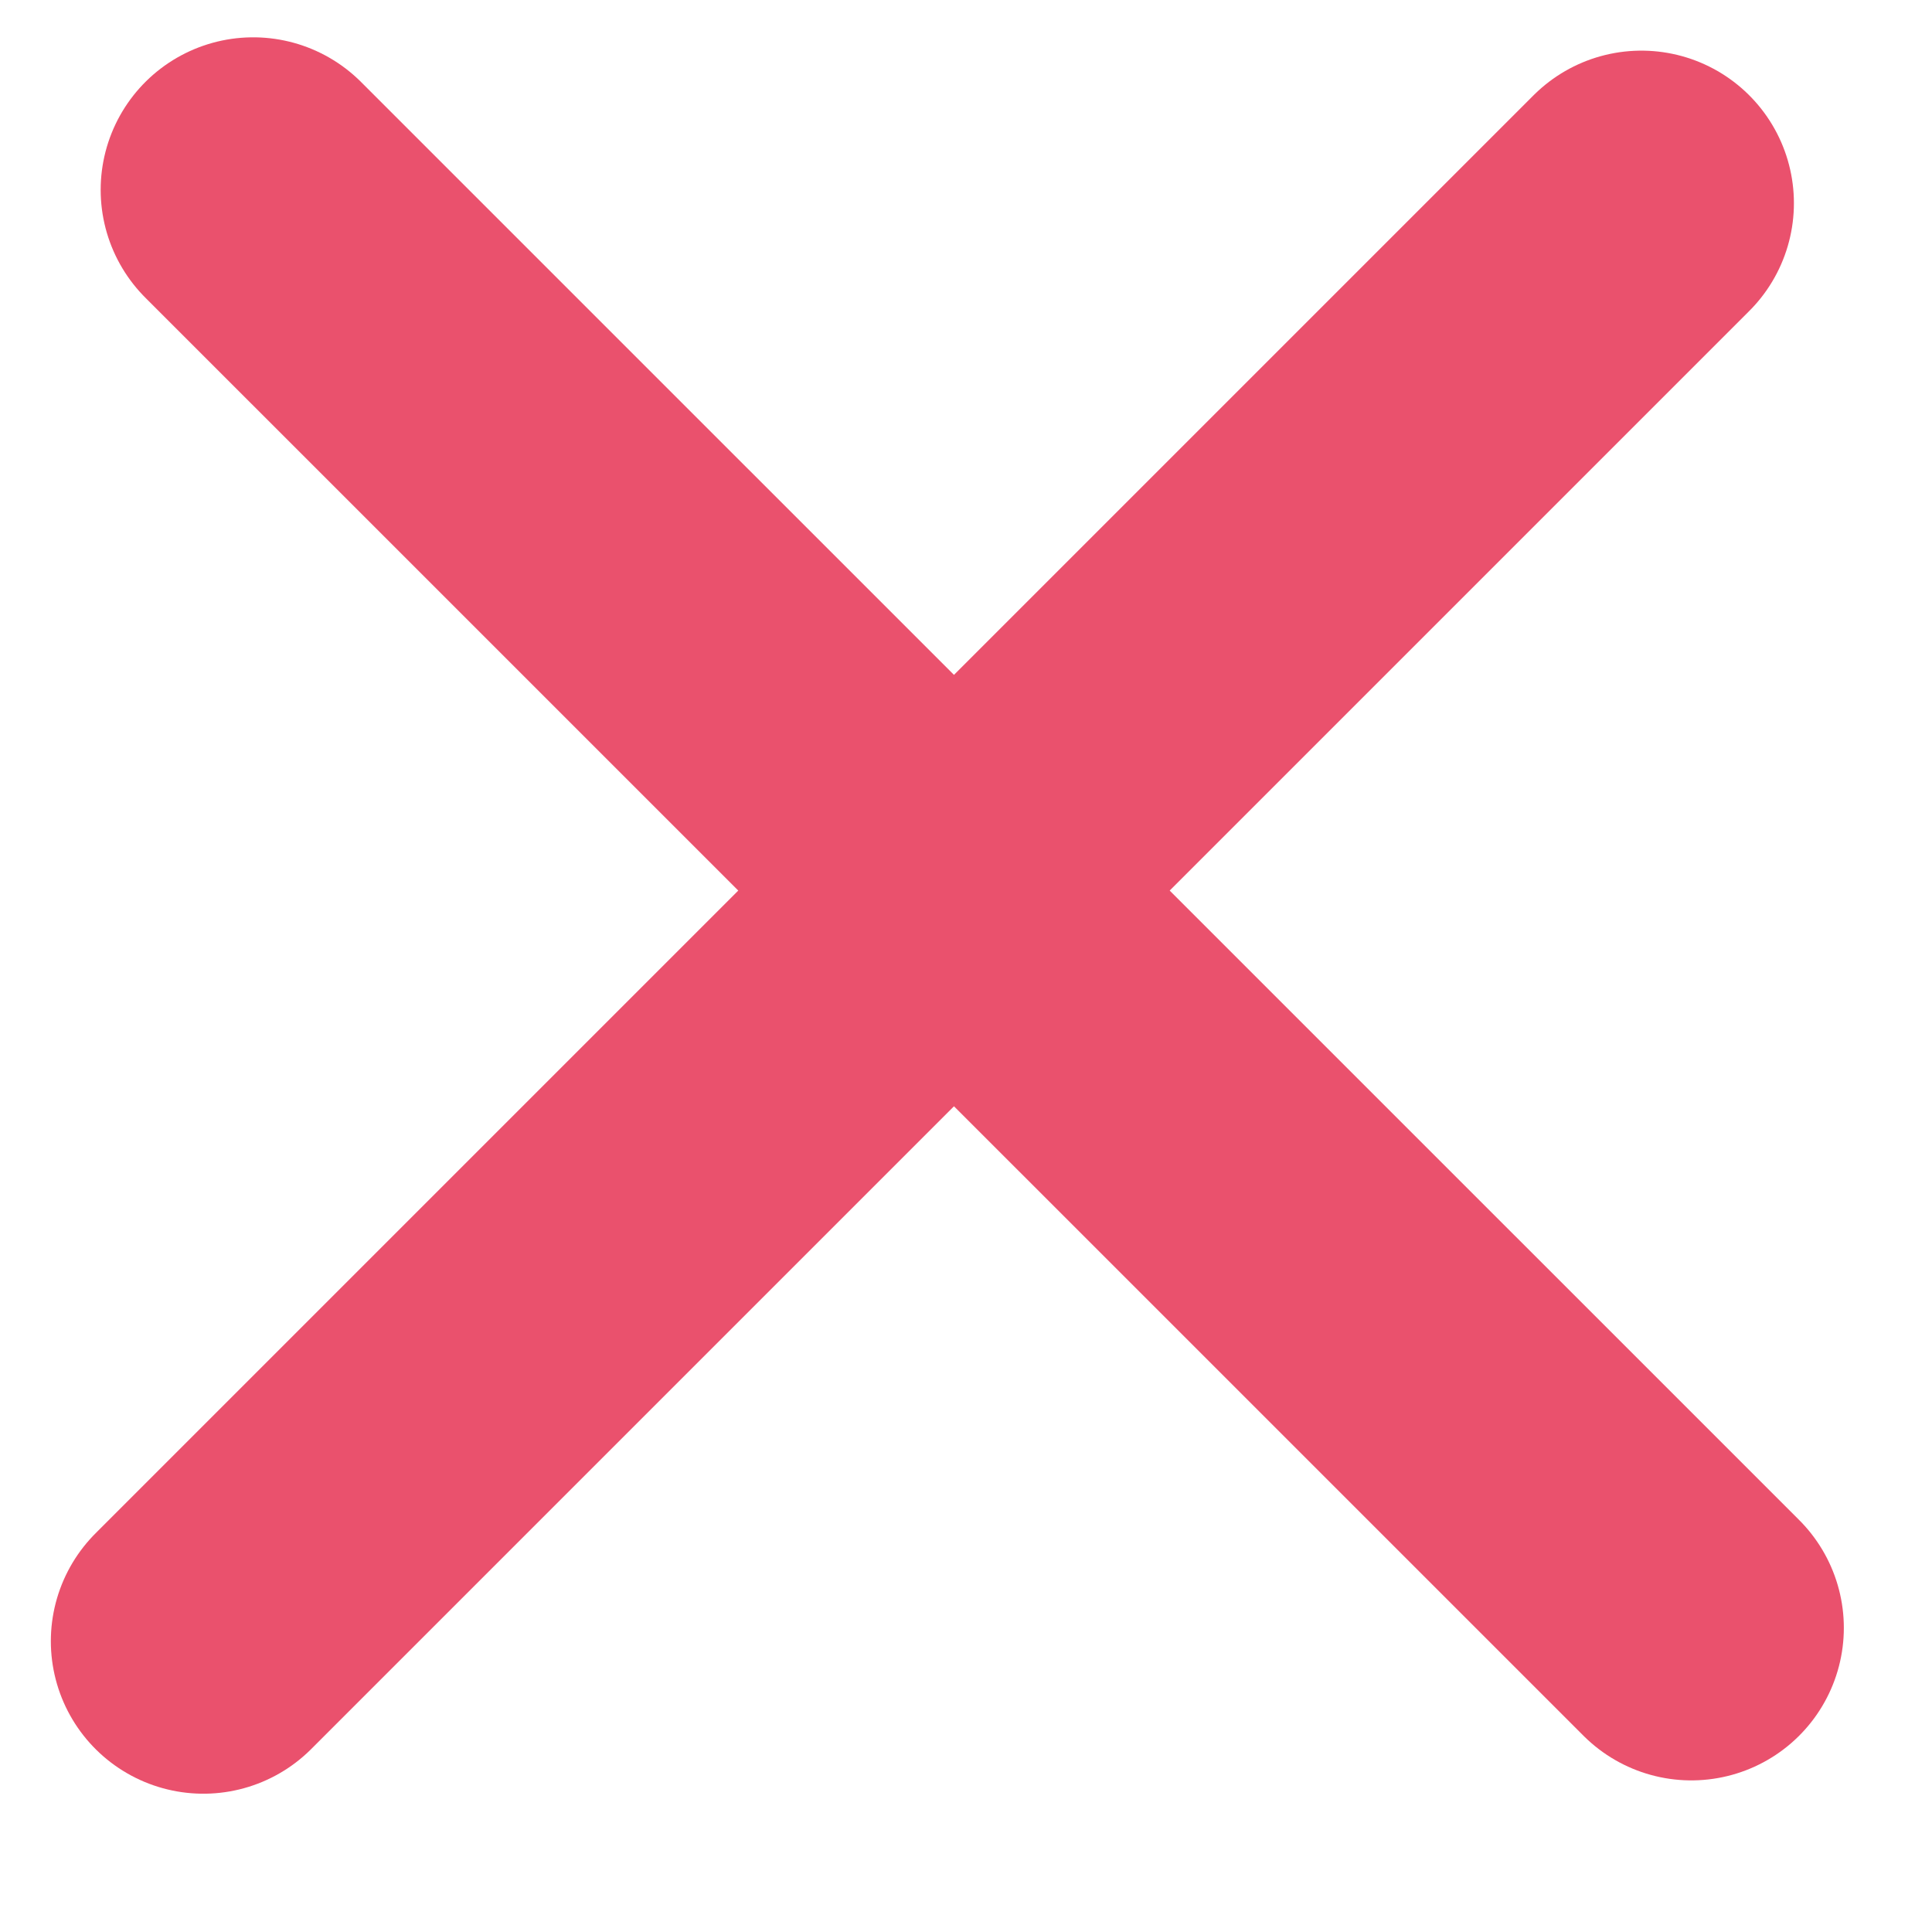
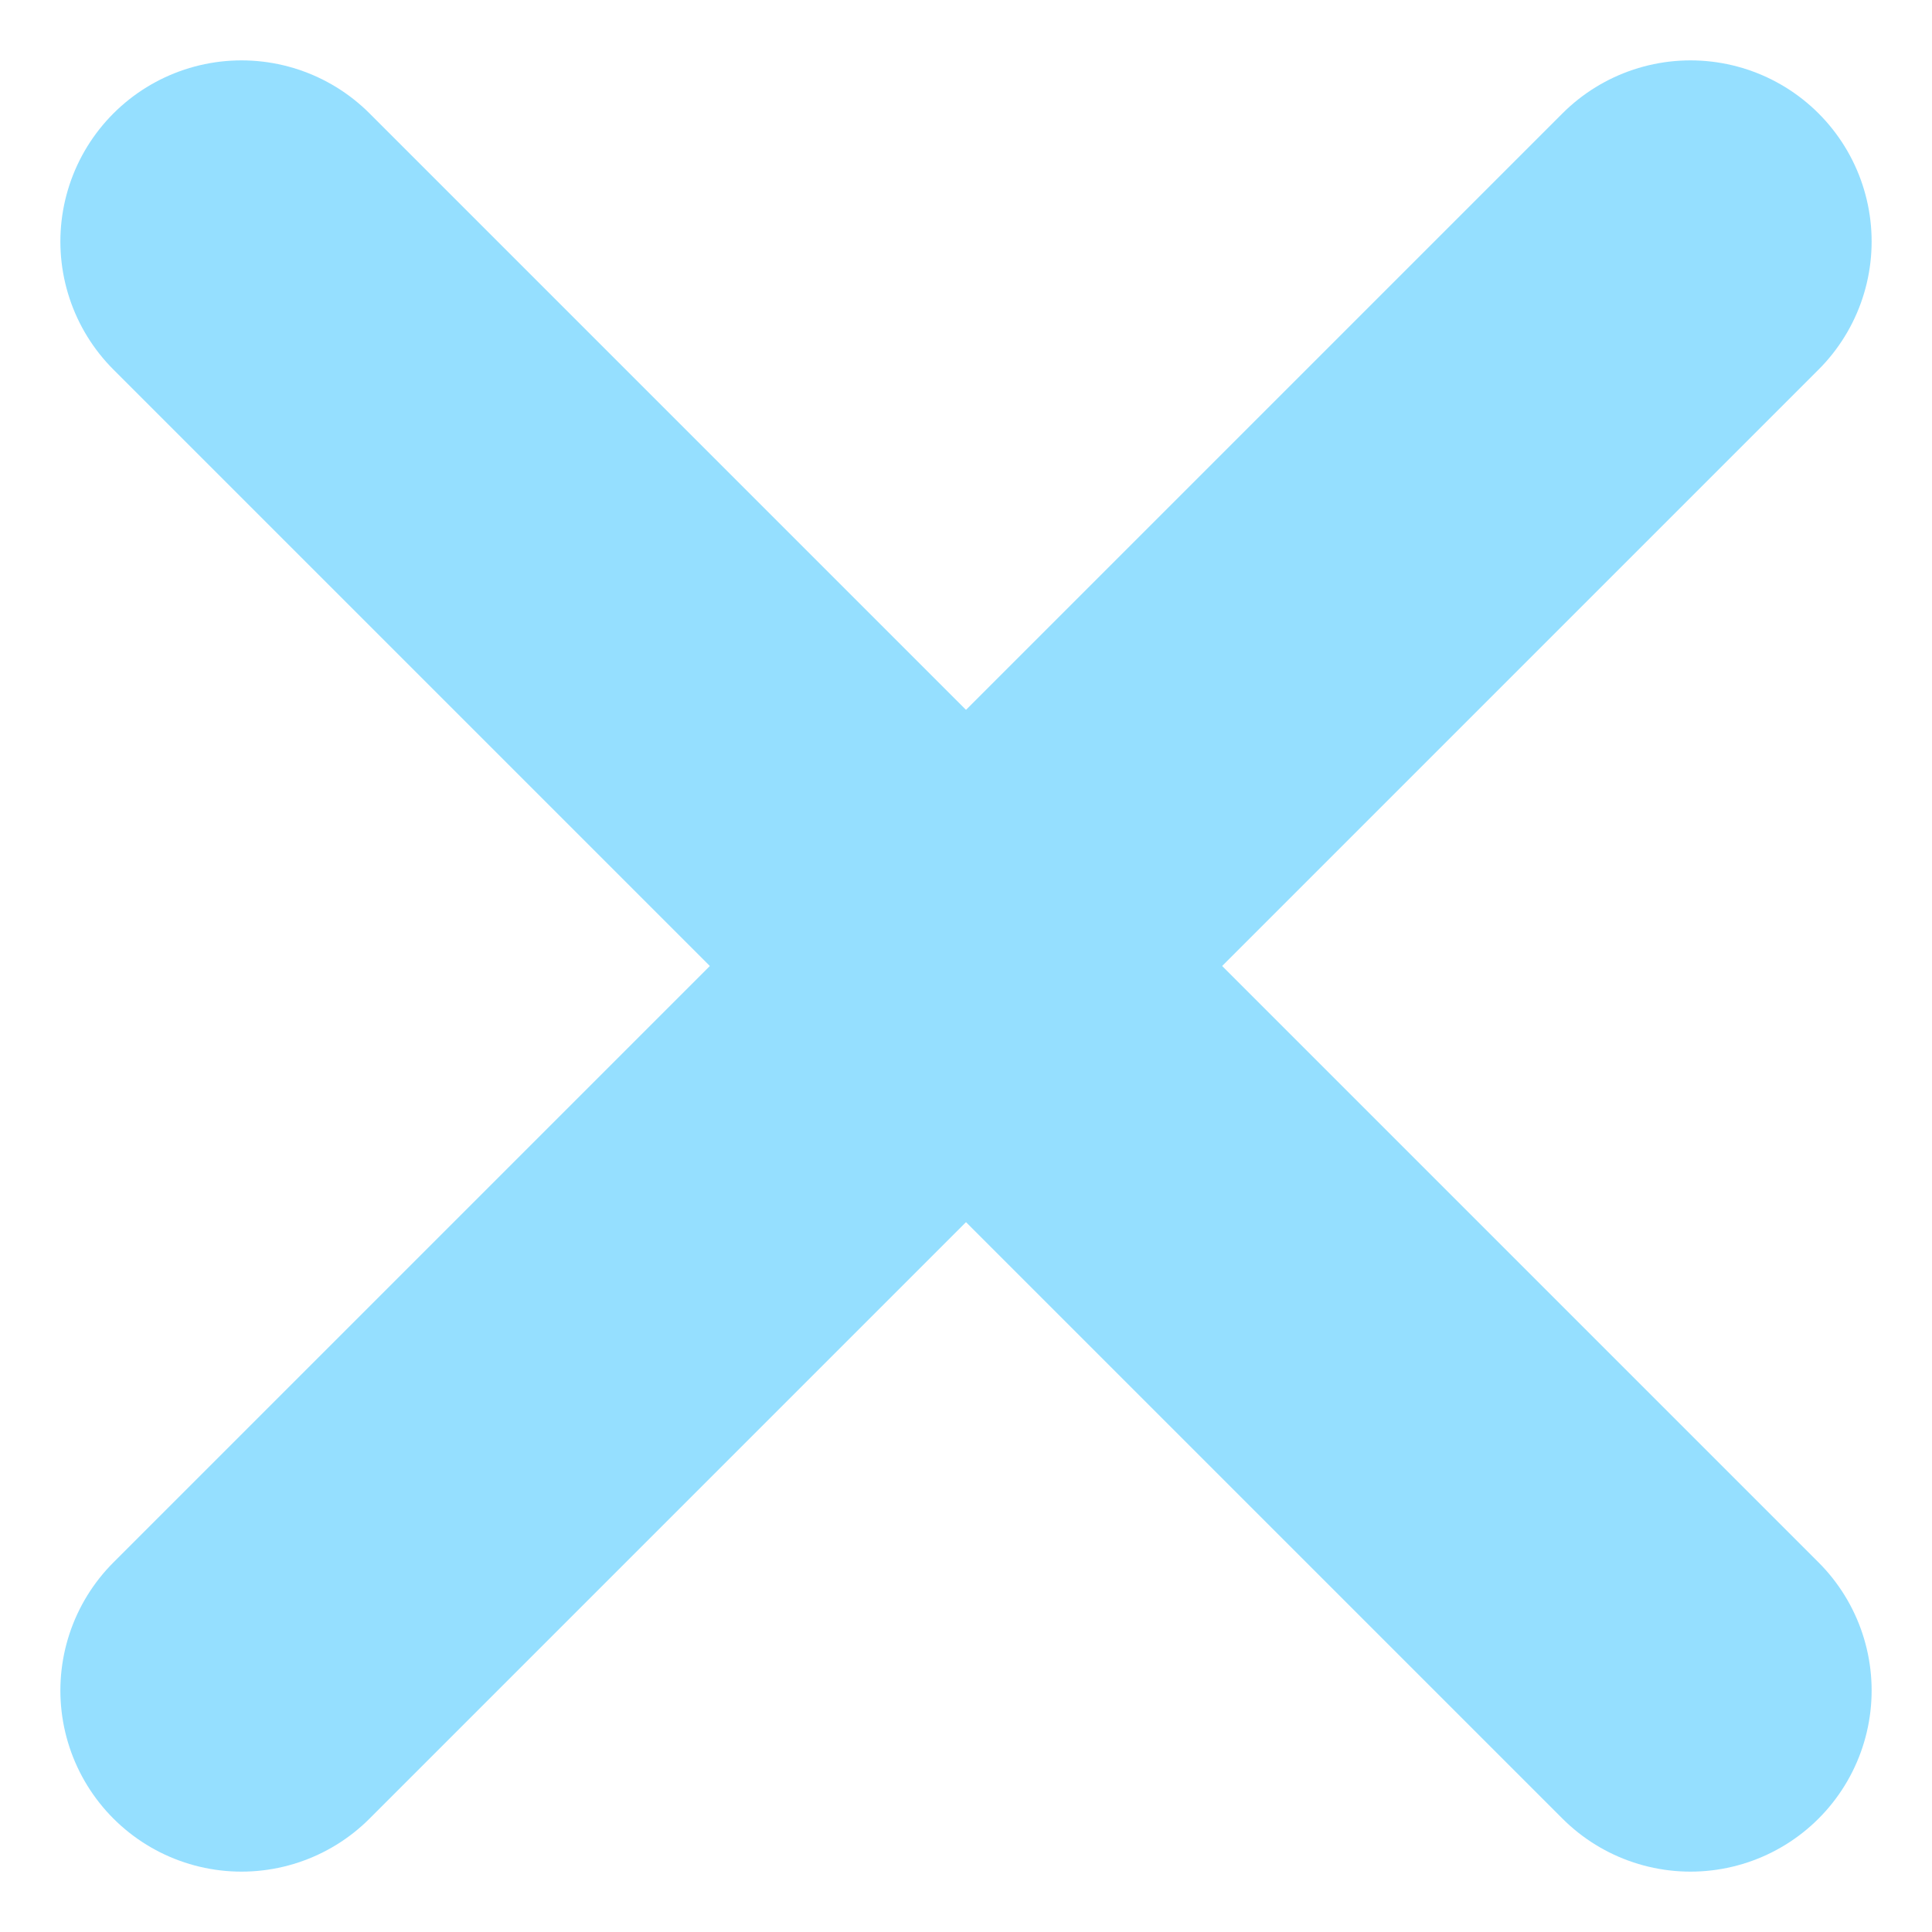
- <svg xmlns="http://www.w3.org/2000/svg" width="19" height="19" viewBox="0 0 19 19" fill="none">
-   <line x1="2" y1="16.14" x2="16.142" y2="1.998" stroke="#EA516D" stroke-width="3" stroke-linecap="round" stroke-linejoin="round" />
-   <line x1="2.49" y1="1.867" x2="16.633" y2="16.009" stroke="#EA516D" stroke-width="3" stroke-linecap="round" stroke-linejoin="round" />
+ <svg xmlns="http://www.w3.org/2000/svg" width="16" height="16" viewBox="0 0 16 16" fill="none">
+   <path d="M2 2L14 14" stroke="#95DFFF" stroke-width="3" stroke-linecap="round" stroke-linejoin="round" />
+   <path d="M14 2L2 14" stroke="#95DFFF" stroke-width="3" stroke-linecap="round" stroke-linejoin="round" />
</svg>
